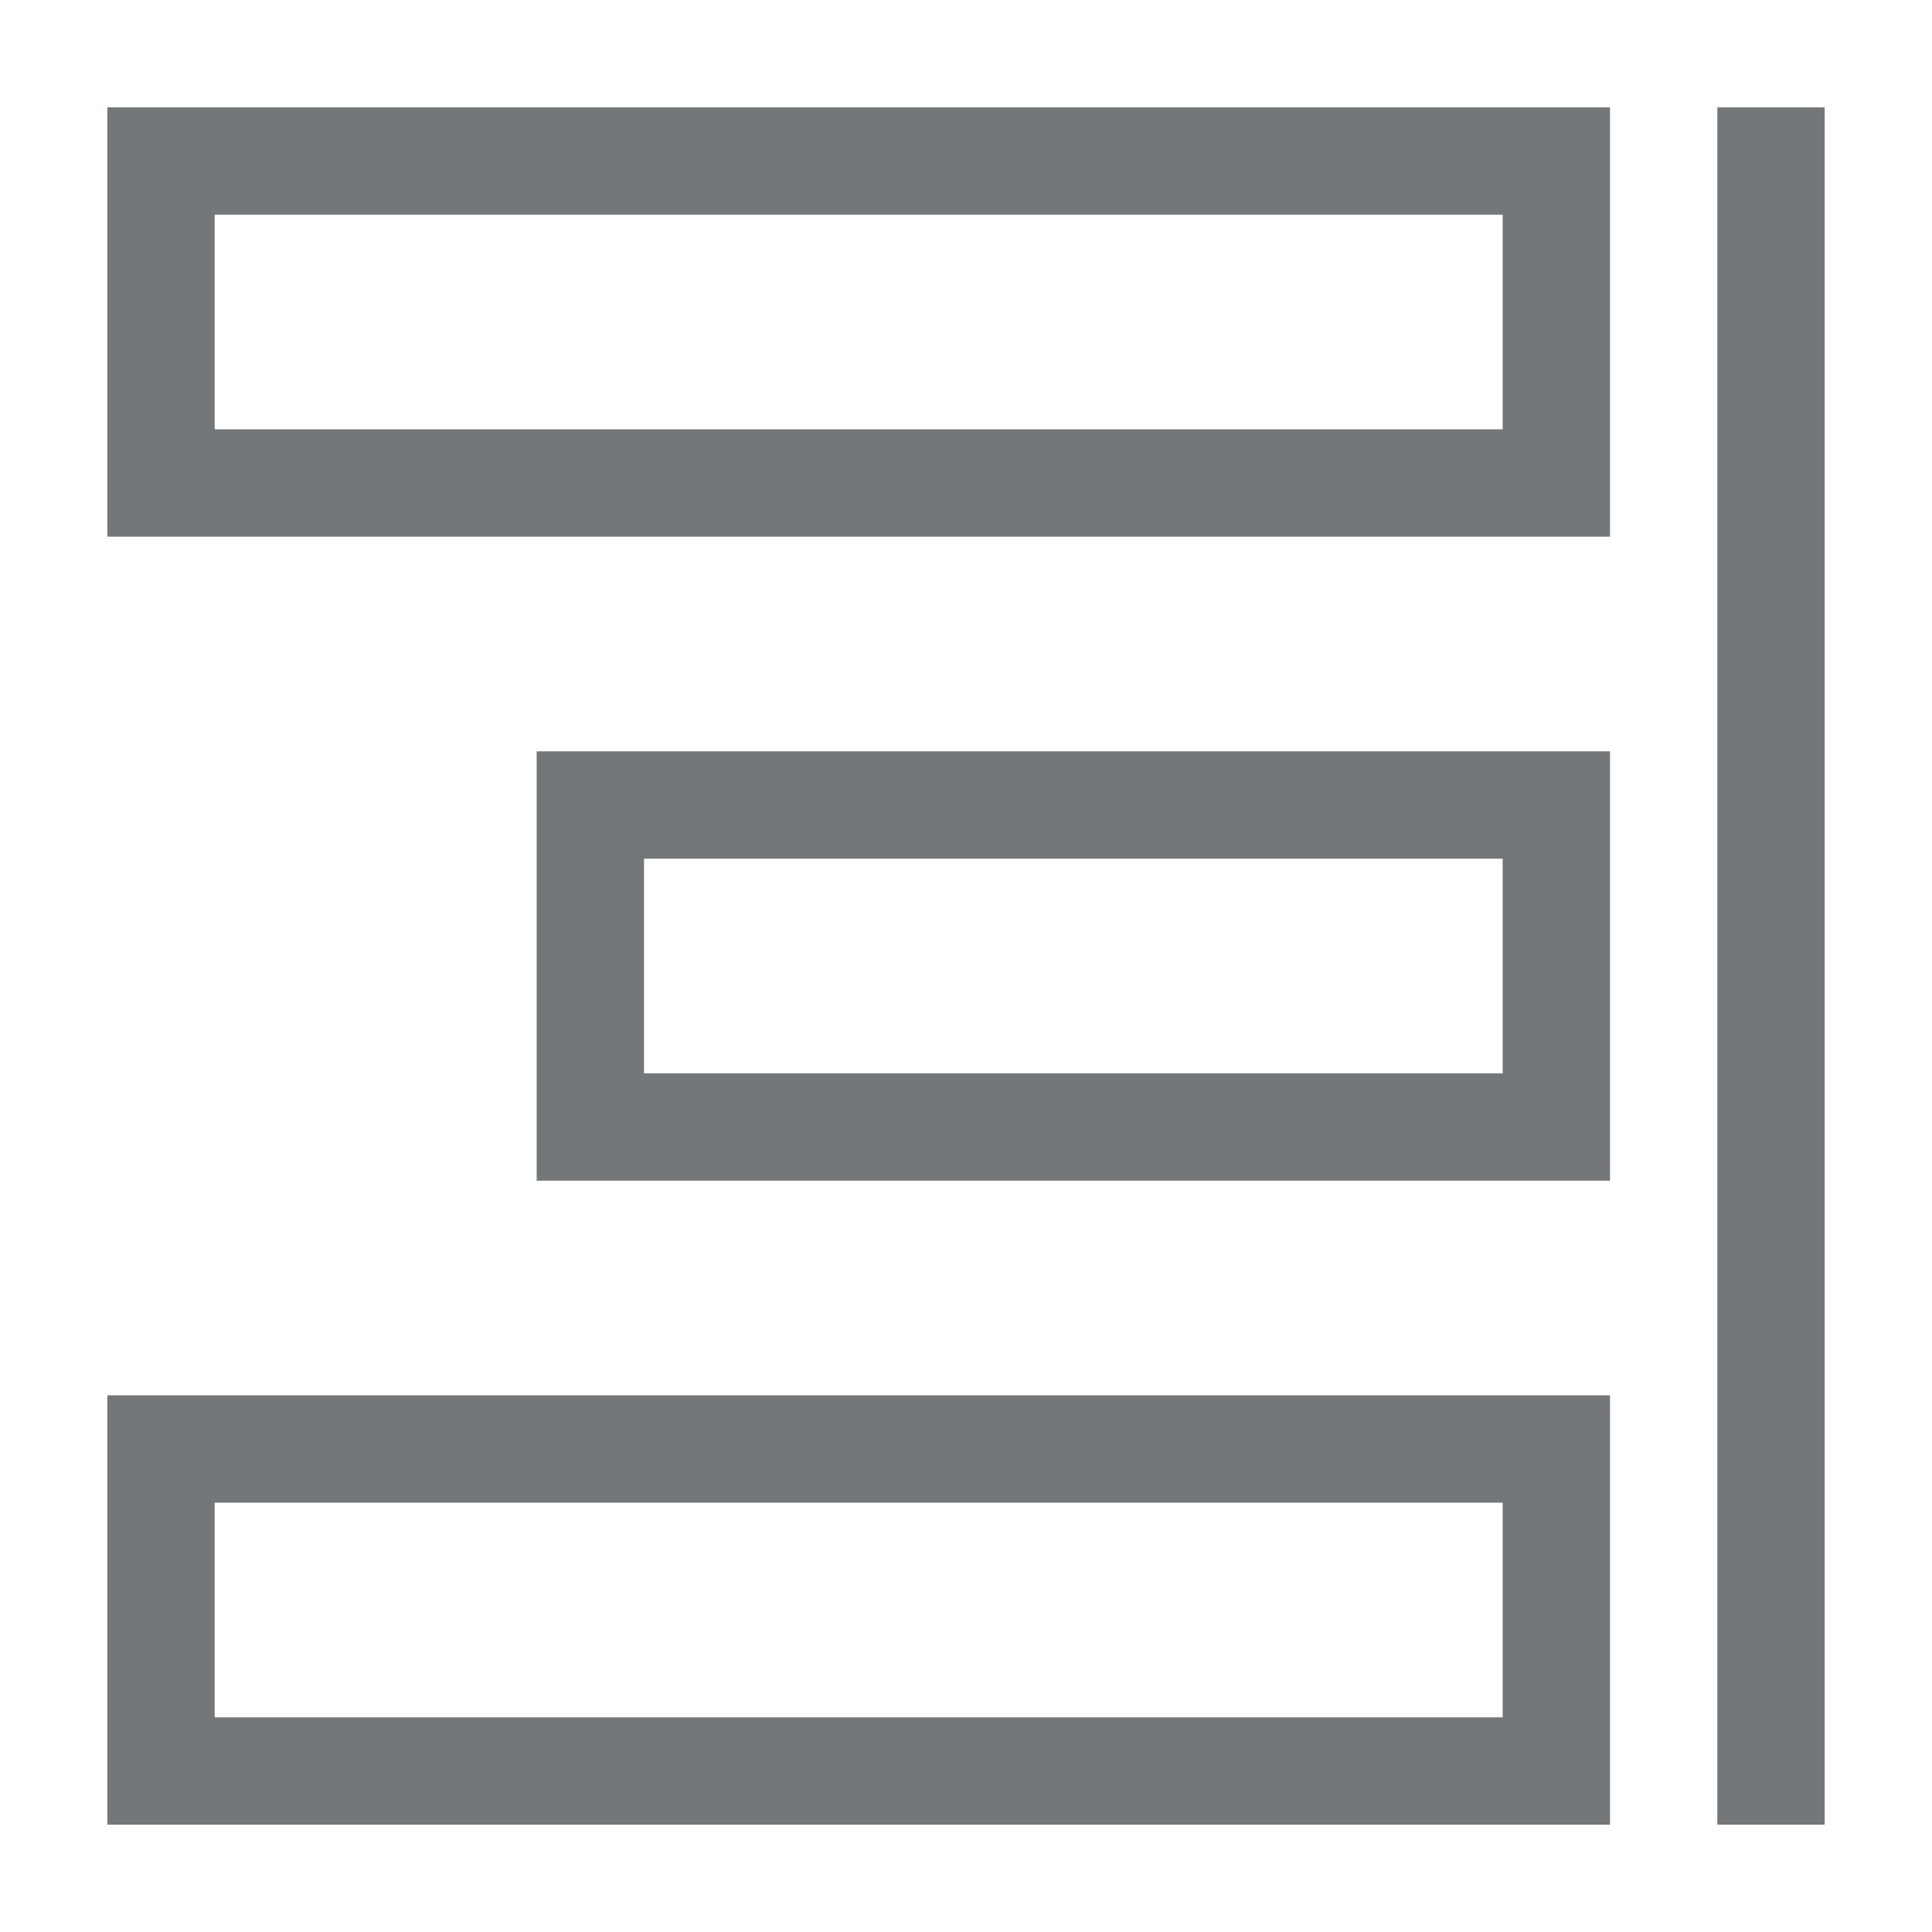
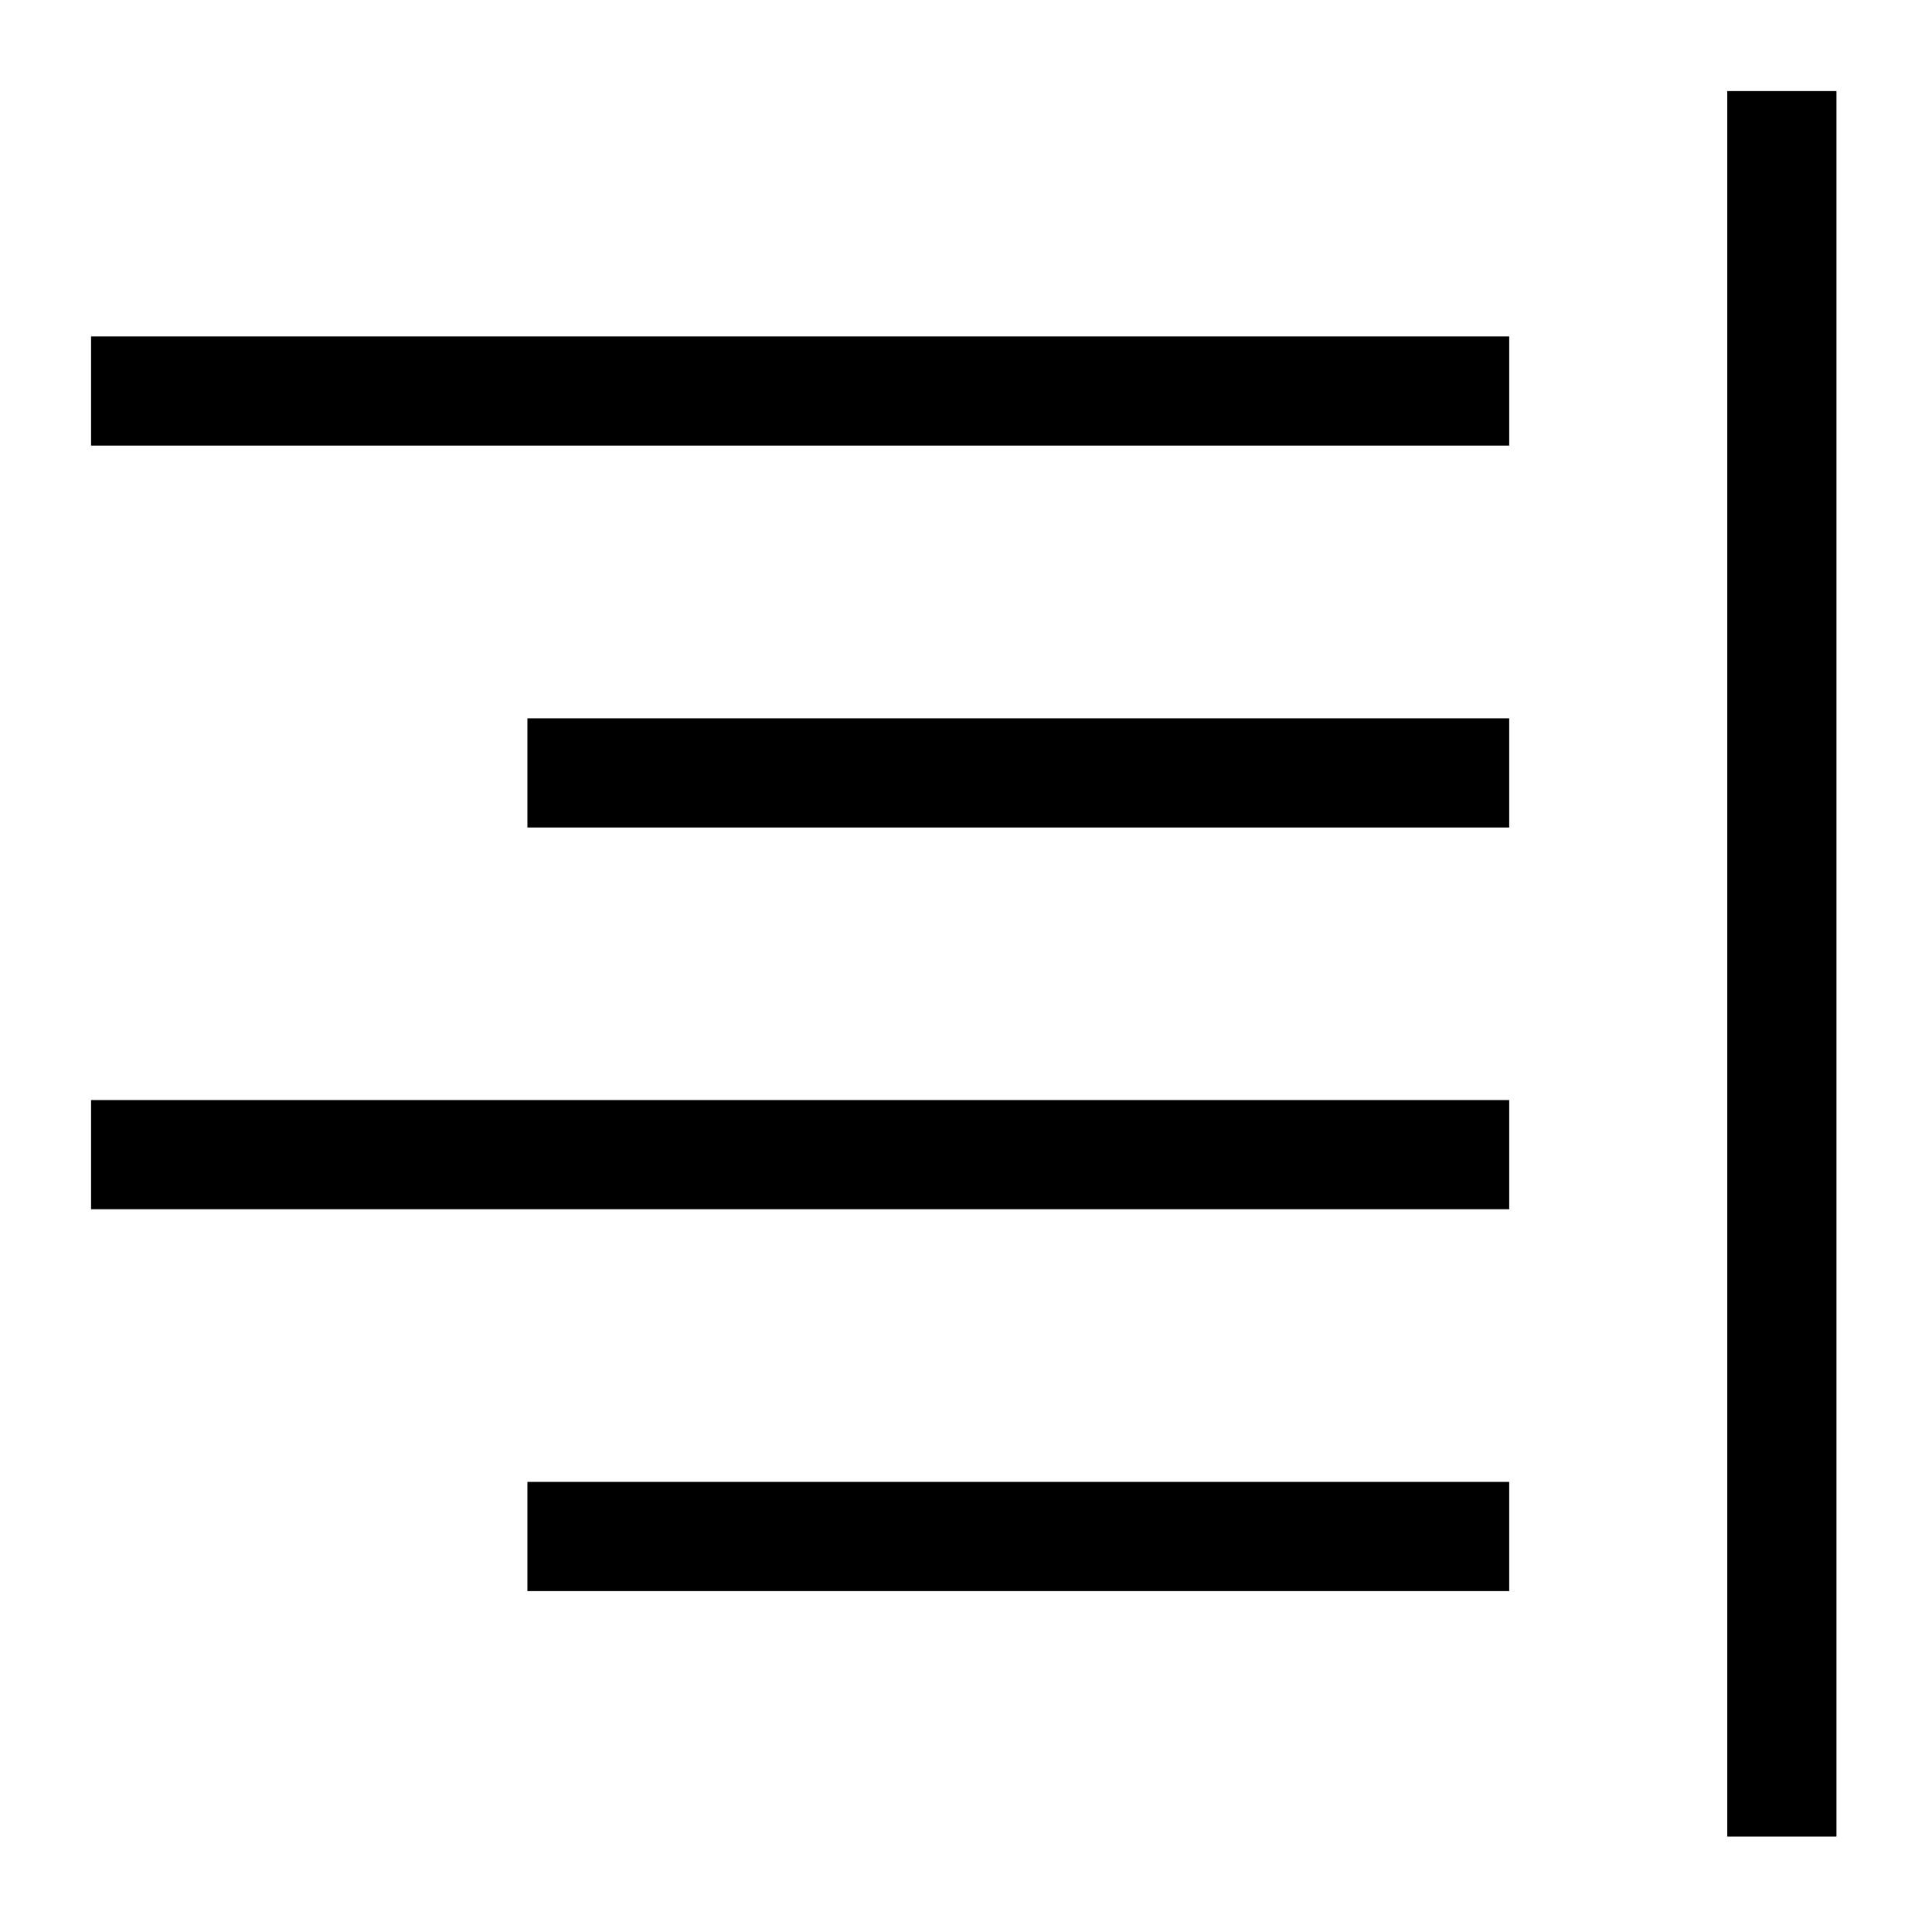
- <svg xmlns="http://www.w3.org/2000/svg" t="1588320089477" class="icon" viewBox="0 0 1024 1024" version="1.1" p-id="2653" width="128" height="128">
+ <svg xmlns="http://www.w3.org/2000/svg" t="1589159319049" class="icon" viewBox="0 0 1024 1024" version="1.1" p-id="10583" width="128" height="128">
  <defs>
    <style type="text/css" />
  </defs>
-   <path d="M910.222 56.889h56.89V967.11h-56.89z m-56.889 0H56.89v227.555h796.444V56.89z m-56.889 56.889v113.778H113.778V113.778h682.666z m56.89 284.444h-568.89v227.556h568.89V398.222z m-56.89 56.89v113.777h-455.11V455.11h455.11z m56.89 284.444H56.888V967.11h796.444V739.556z m-56.89 56.888v113.778H113.778V796.444h682.666z" fill="#73777A" p-id="2654" />
+   <path d="M48.271 178.318h751.641v57.876H48.271zM279.542 785.439h520.368v57.881H279.542zM915.489 48.269h57.876V973.426h-57.876zM48.271 583.05h751.641v57.876H48.271zM279.542 380.713h520.368v57.876H279.542z" p-id="10584" />
</svg>
